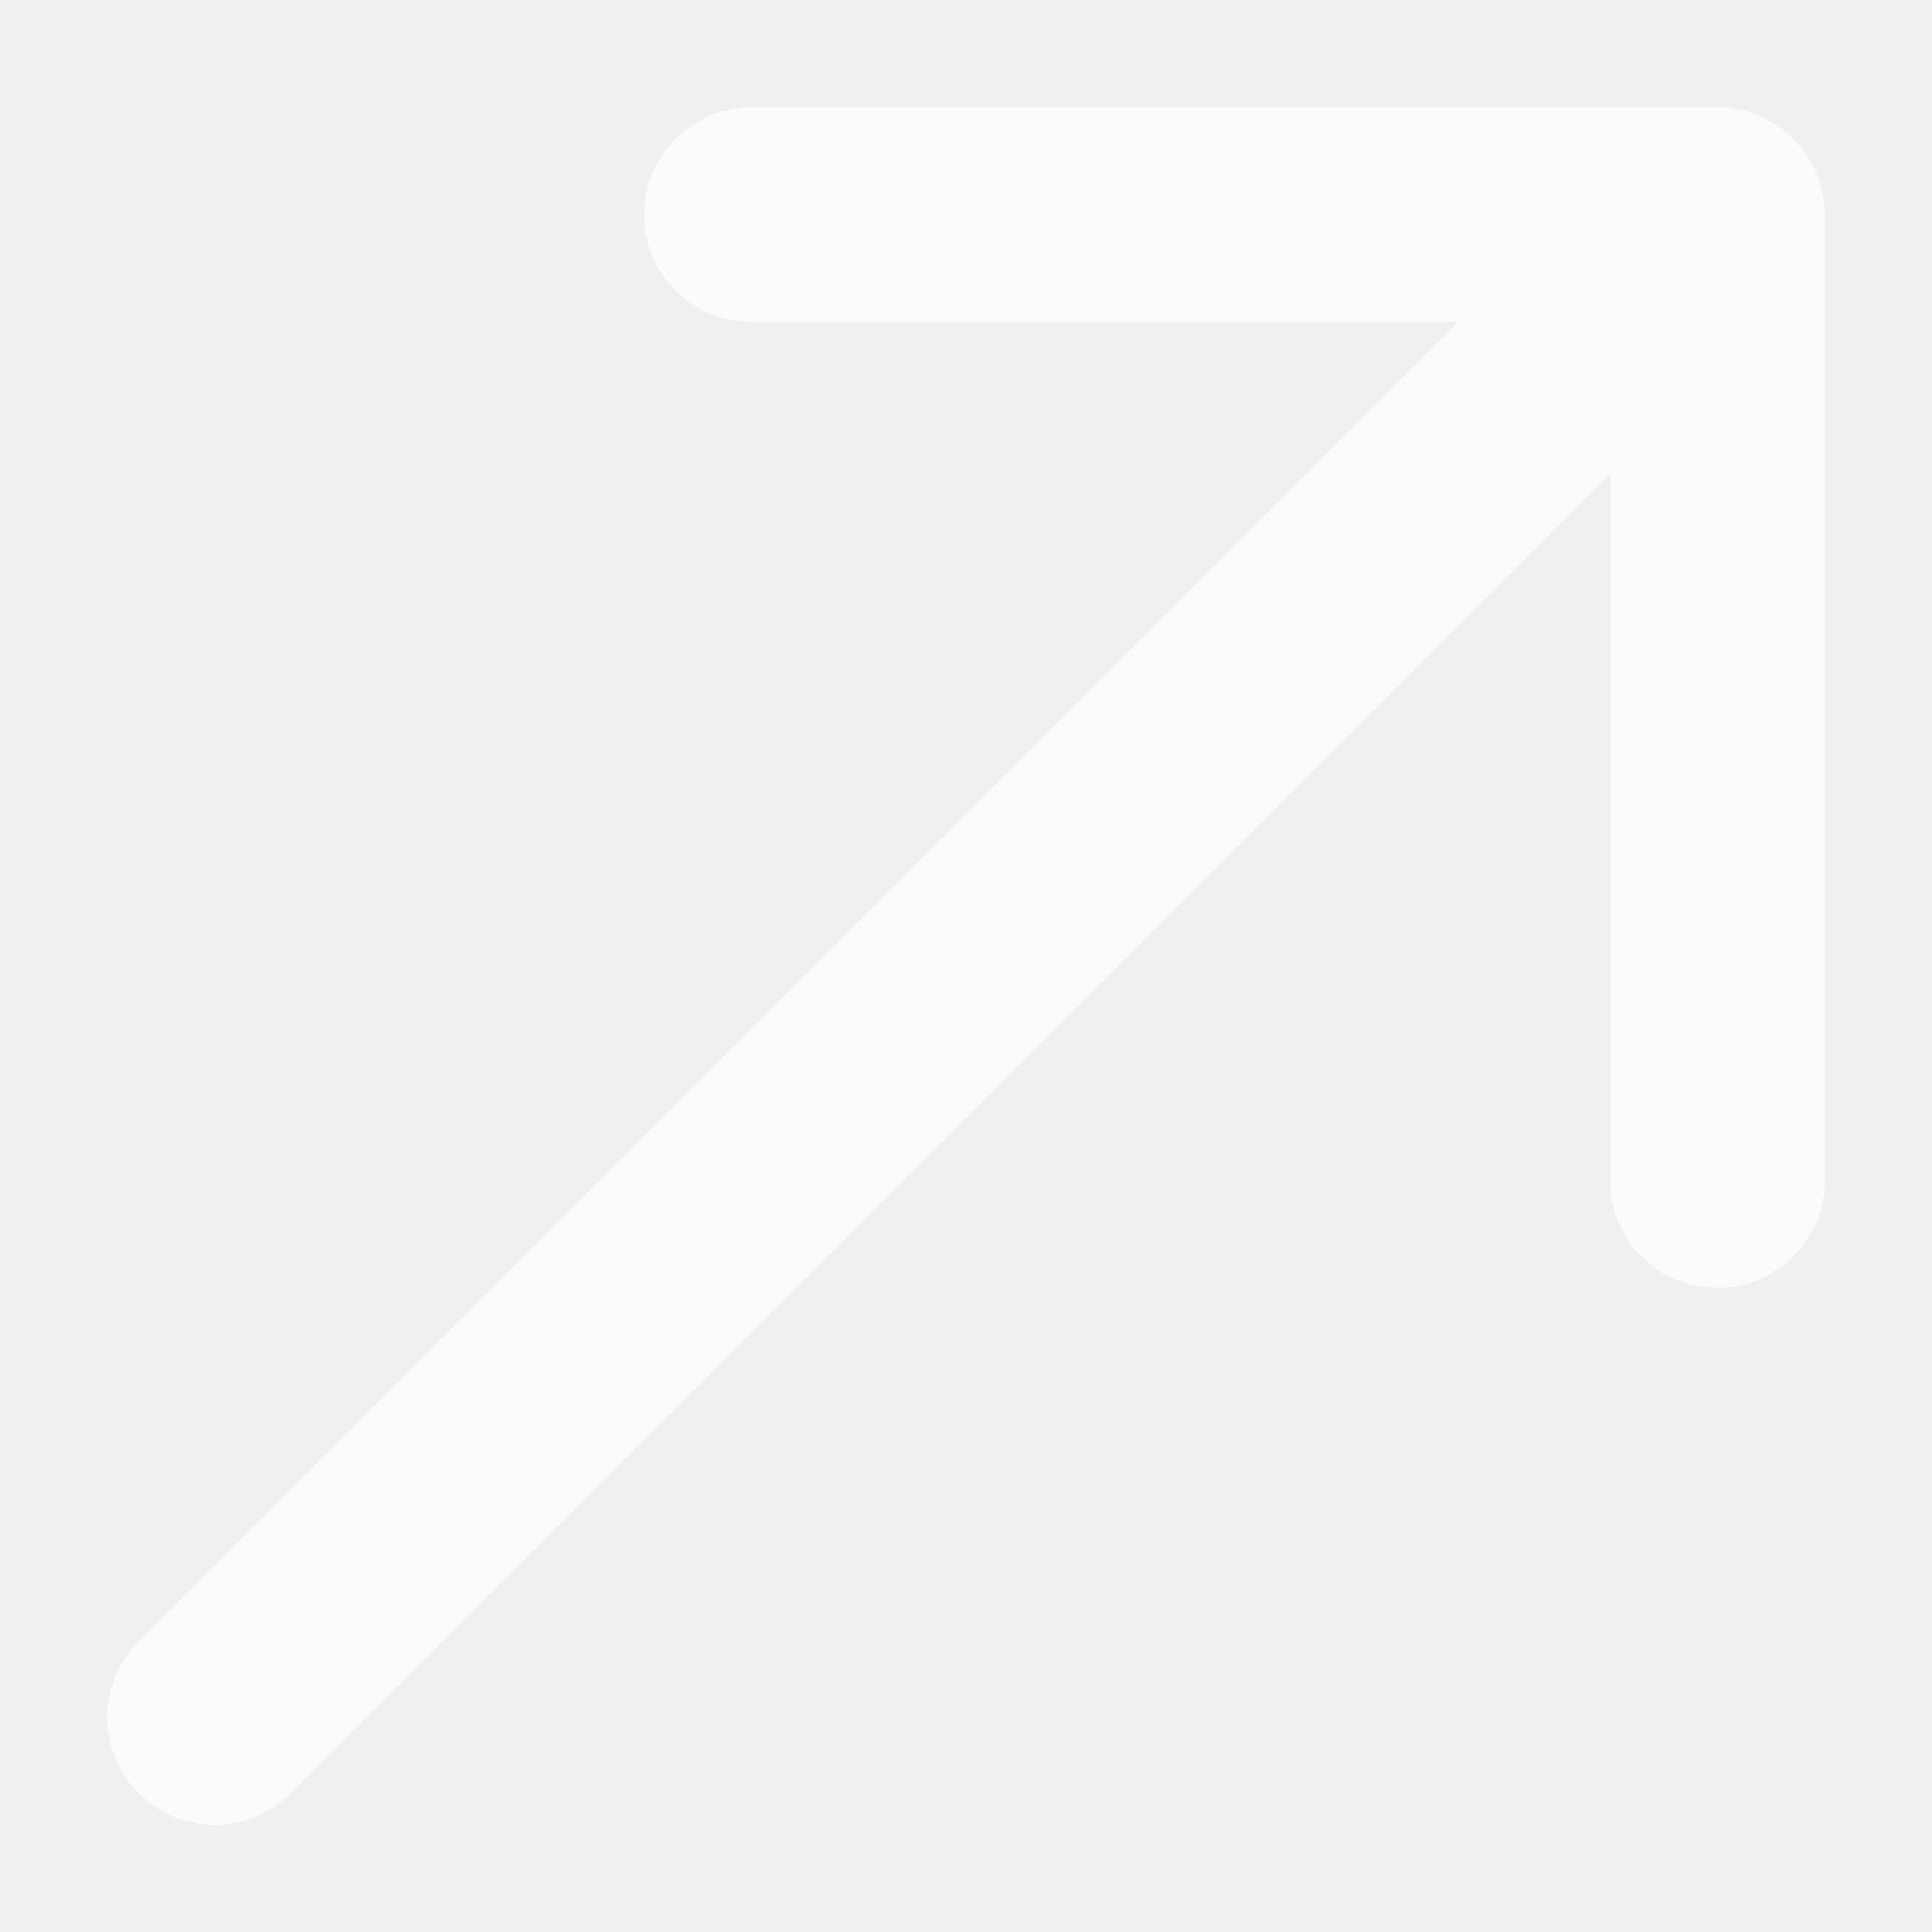
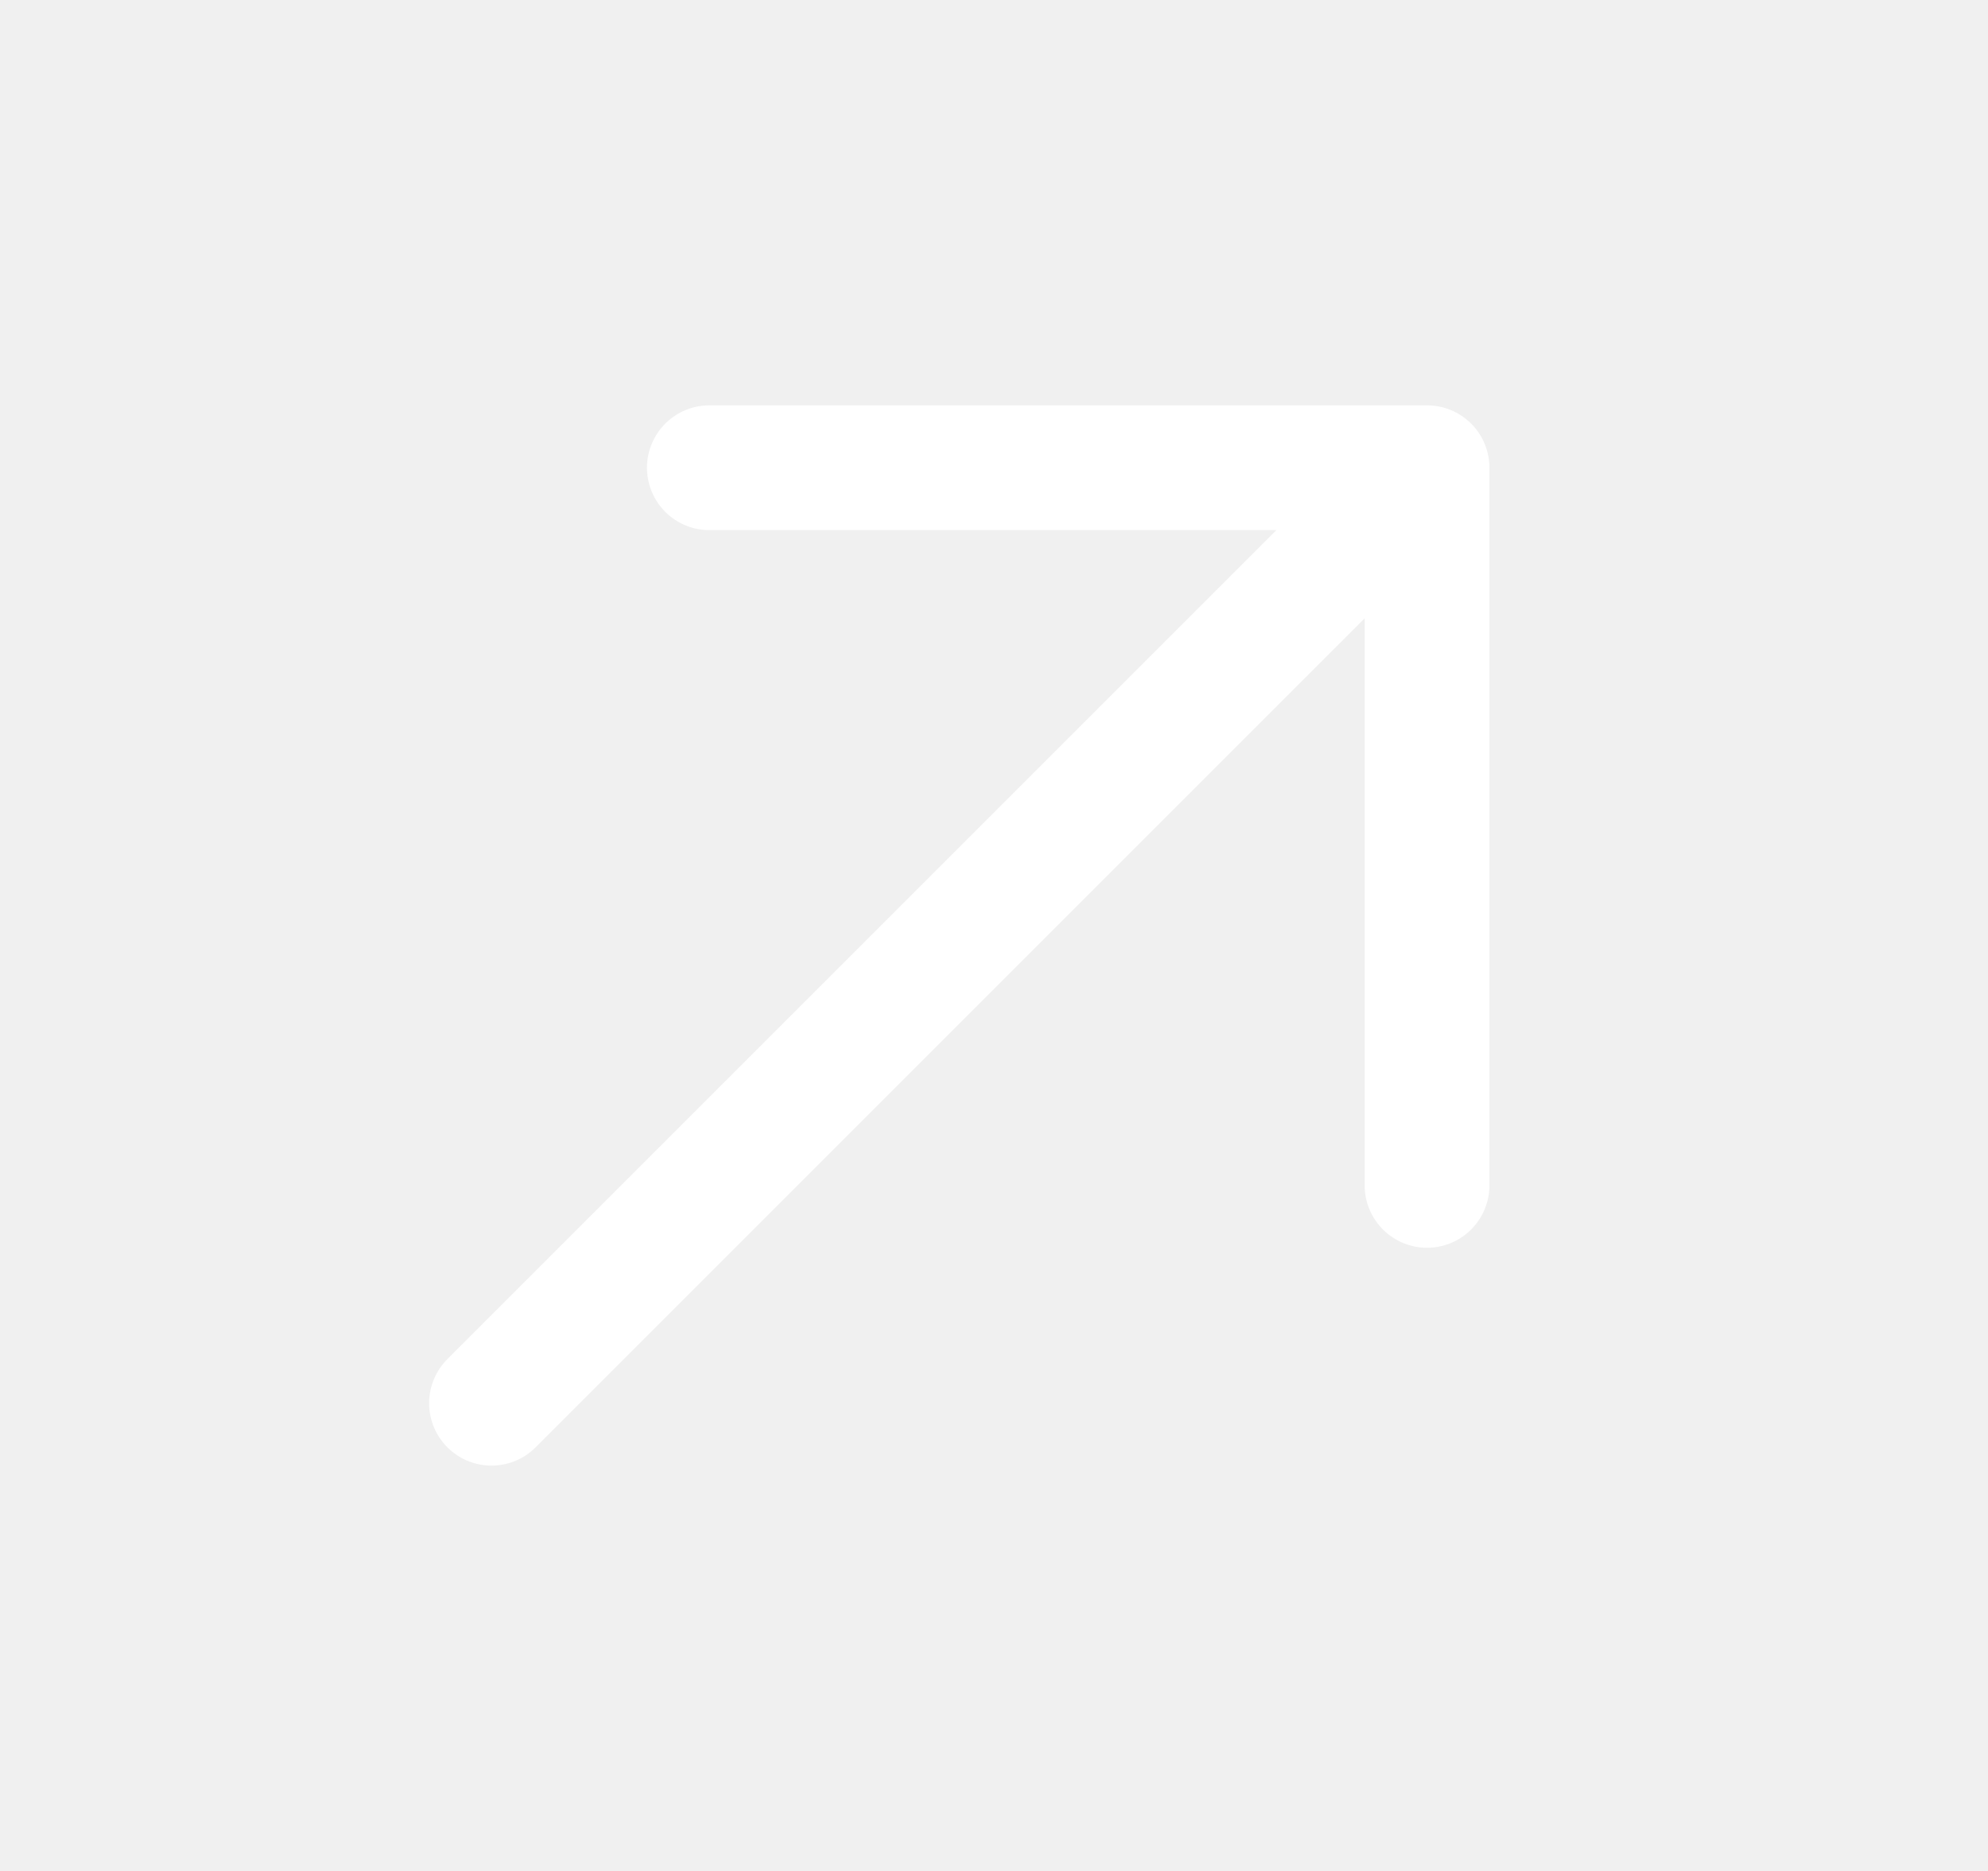
- <svg xmlns="http://www.w3.org/2000/svg" width="9" height="9" viewBox="0 0 9 9" fill="none">
-   <path d="M0.646 7.646C0.451 7.842 0.451 8.158 0.646 8.354C0.842 8.549 1.158 8.549 1.354 8.354L0.646 7.646ZM8.5 1C8.5 0.724 8.276 0.5 8 0.5L3.5 0.5C3.224 0.5 3 0.724 3 1C3 1.276 3.224 1.5 3.5 1.5H7.5V5.5C7.5 5.776 7.724 6 8 6C8.276 6 8.5 5.776 8.5 5.5L8.5 1ZM1.354 8.354L8.354 1.354L7.646 0.646L0.646 7.646L1.354 8.354Z" fill="white" fill-opacity="0.7" />
+ <svg xmlns="http://www.w3.org/2000/svg" width="17" height="16" viewBox="0 0 17 16" fill="none">
+   <path d="M12.203 4V10.137M12.203 4H6.066M12.203 4L4.203 12" stroke="white" stroke-width="1.067" stroke-linecap="round" stroke-linejoin="round" />
</svg>
